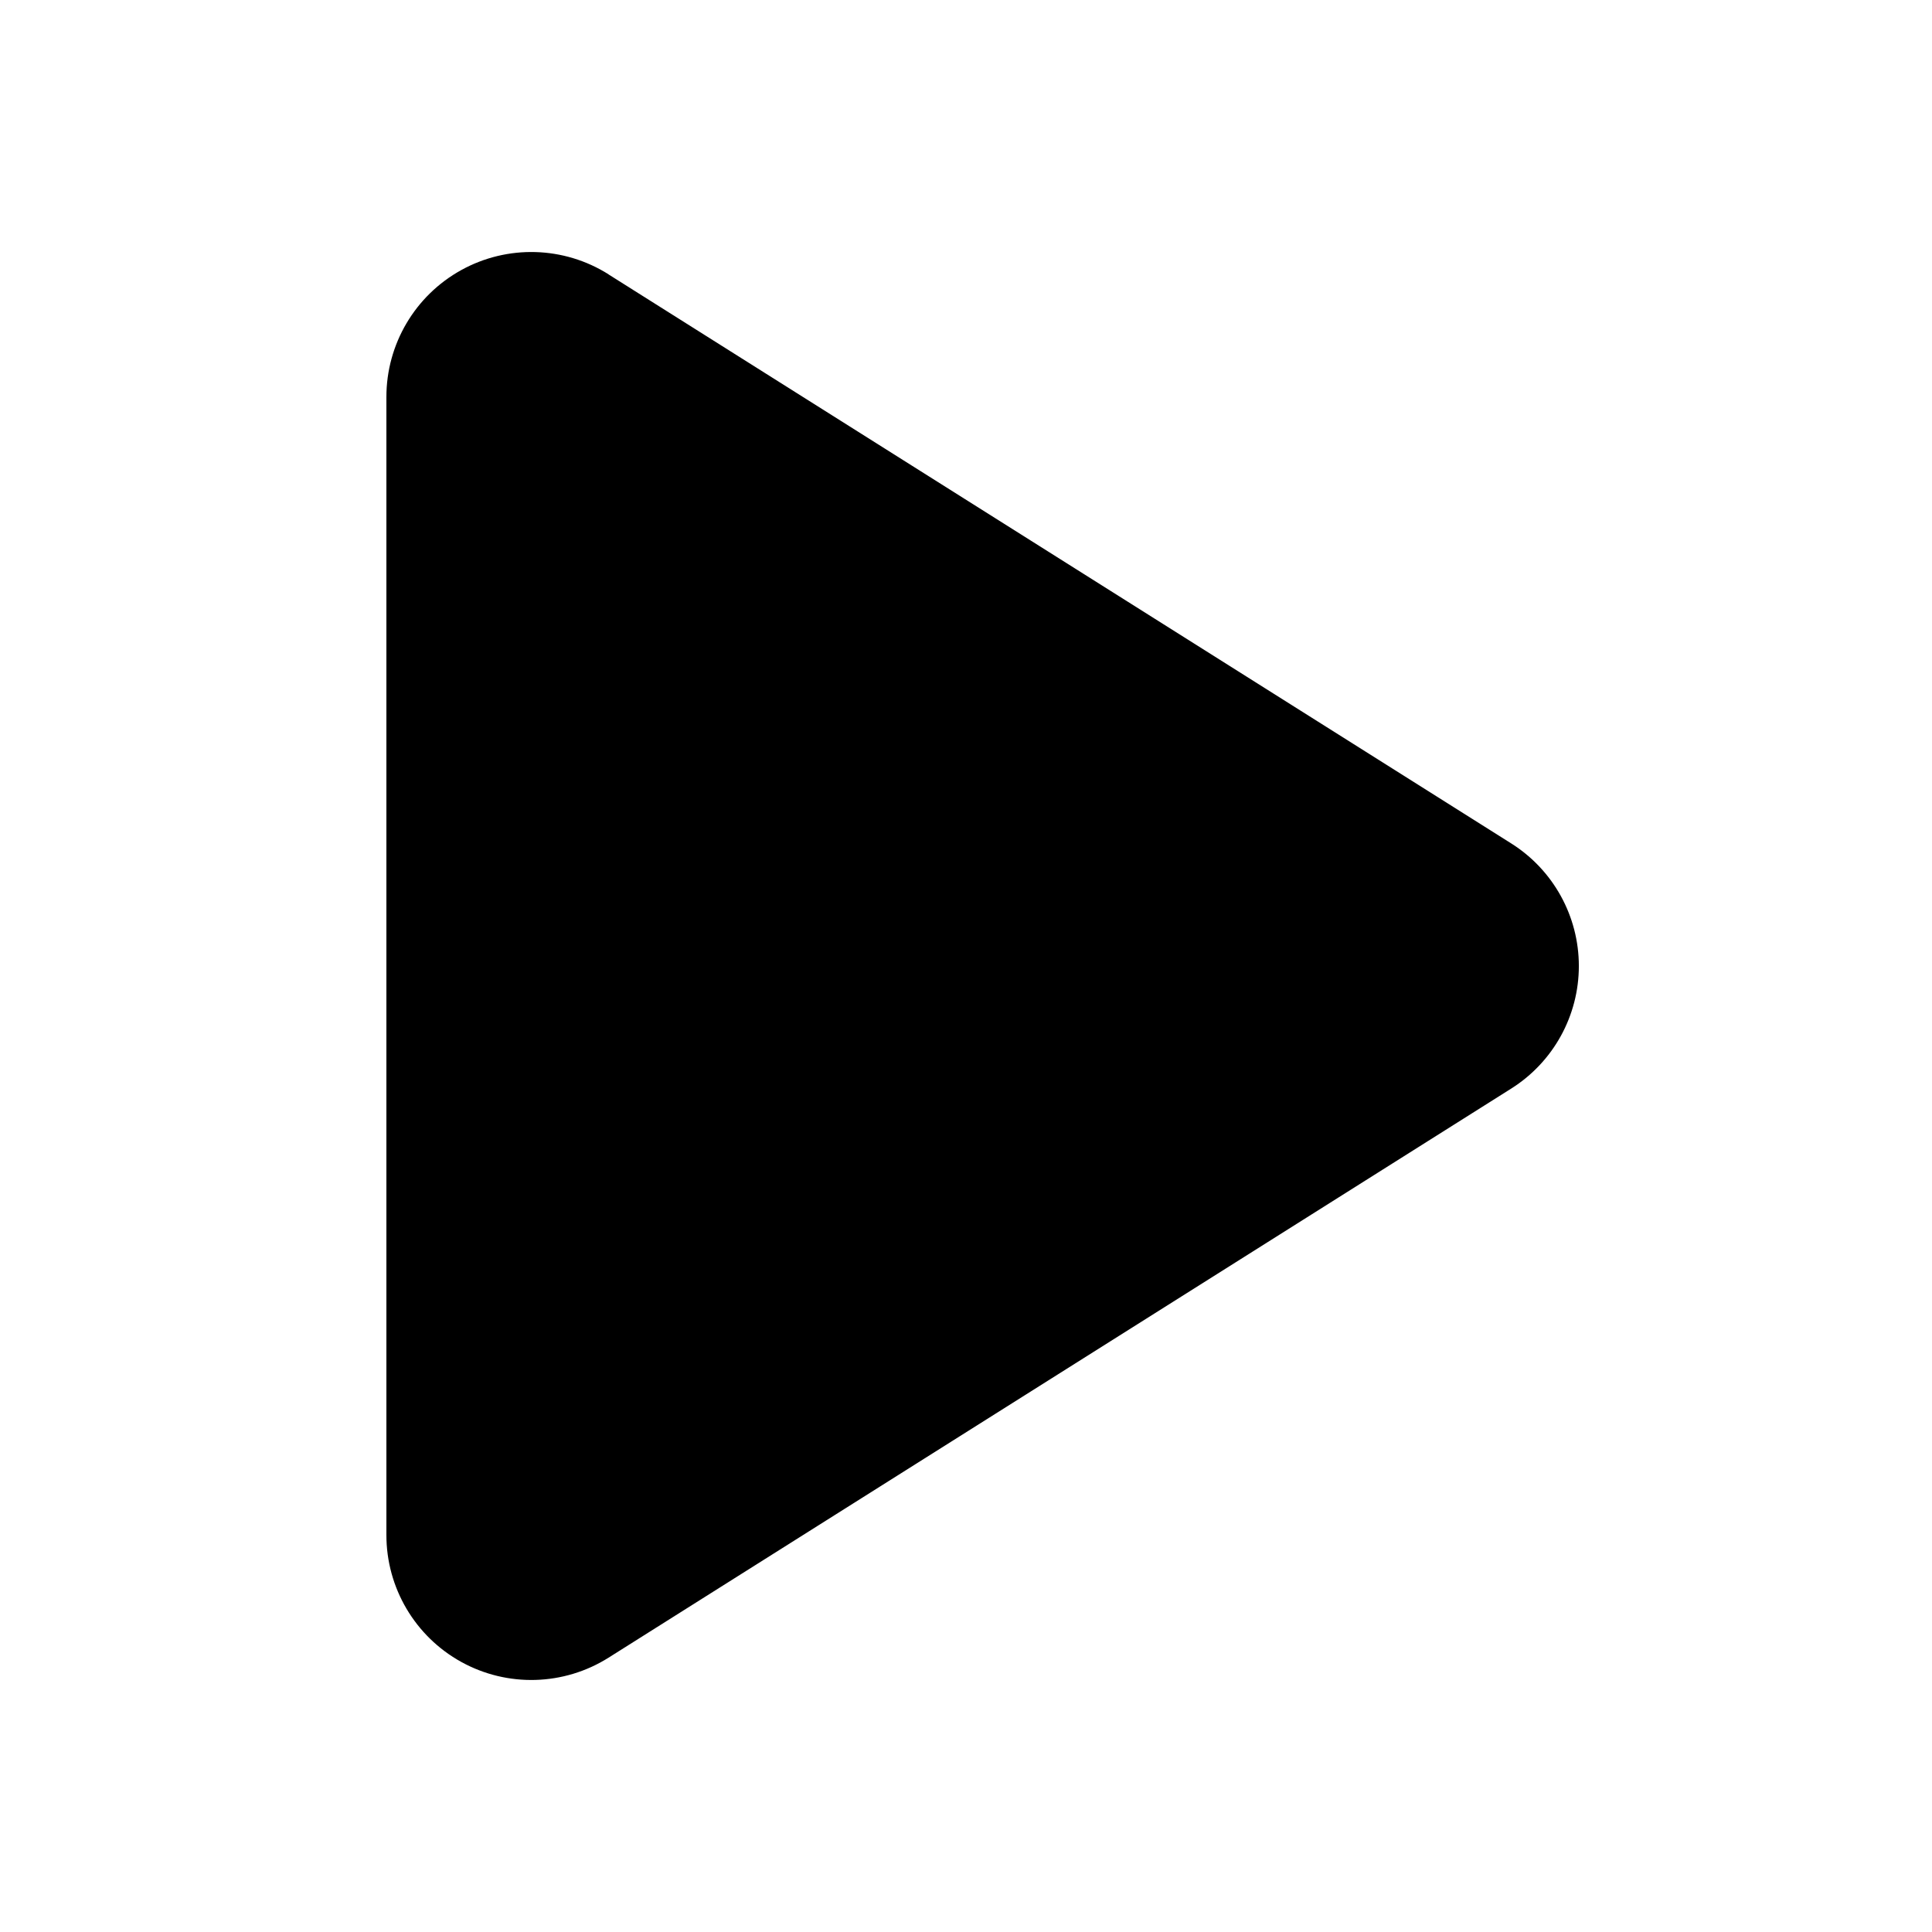
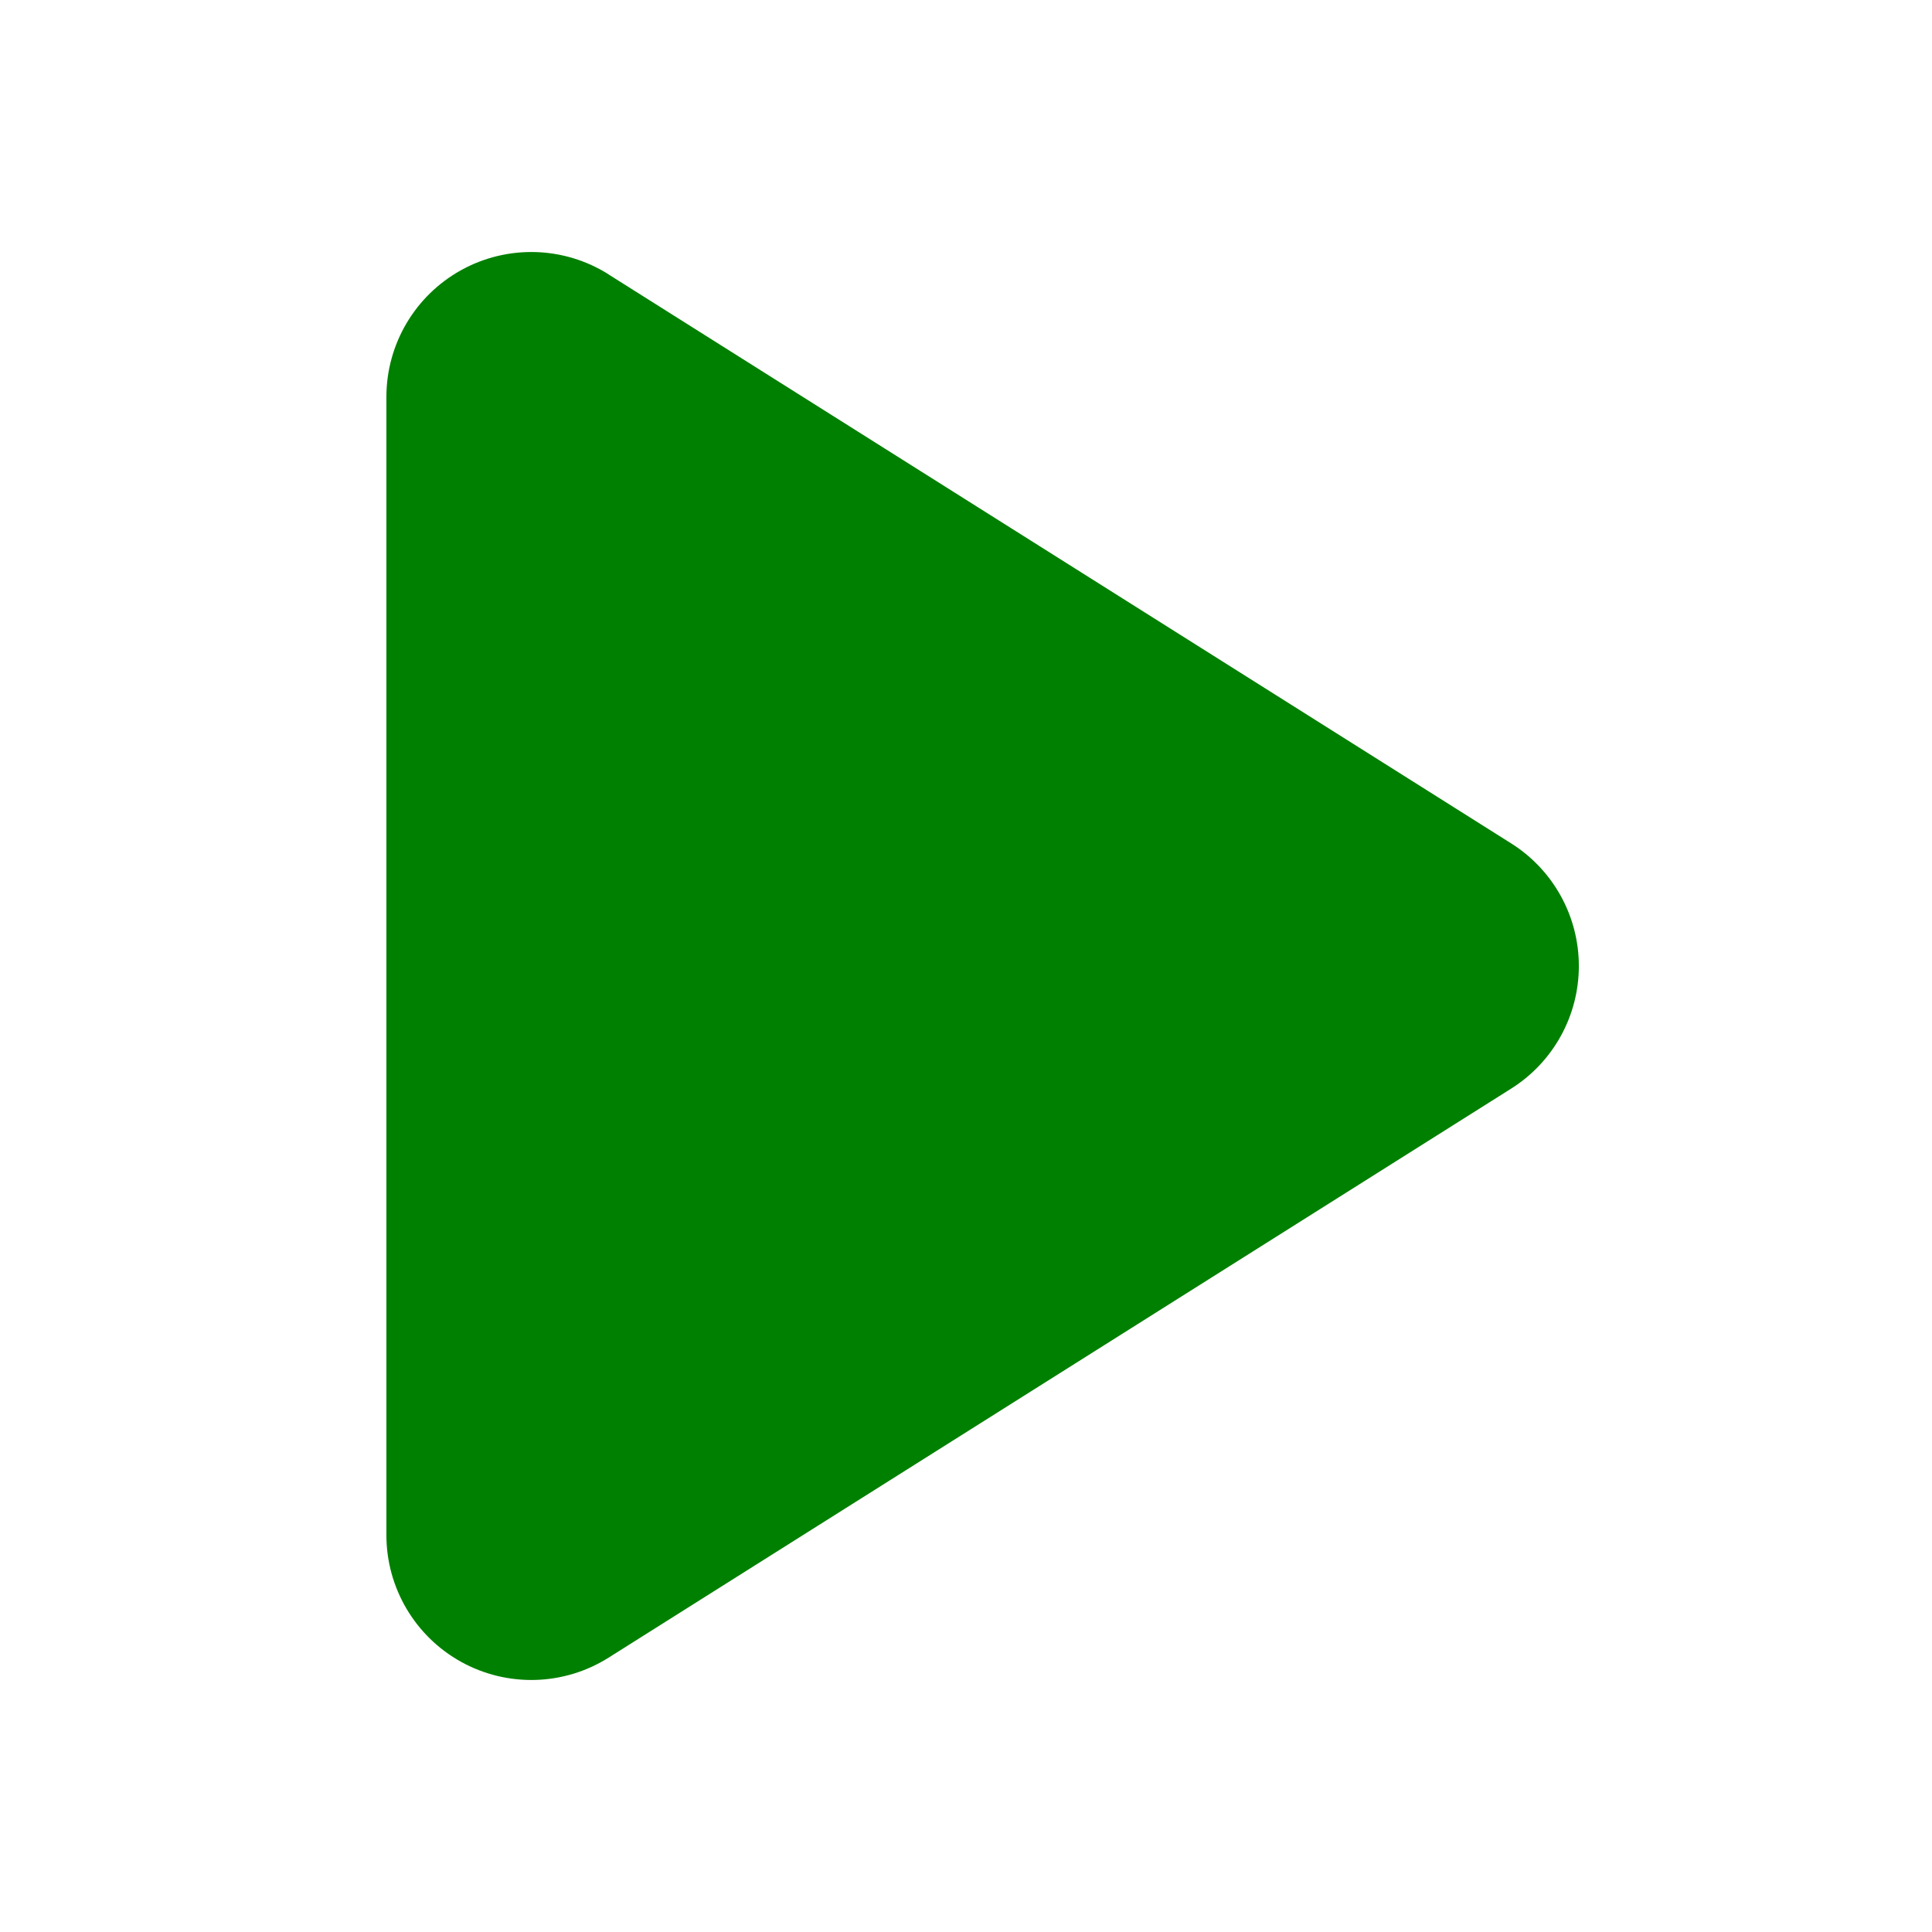
- <svg xmlns="http://www.w3.org/2000/svg" viewBox="0 0 20 20" fill="currentColor" class="size-5">
+ <svg xmlns="http://www.w3.org/2000/svg" viewBox="0 0 20 20" fill="green" class="size-5">
  <path d="M6.3 2.84A1.5 1.5 0 0 0 4 4.11v11.78a1.5 1.5 0 0 0 2.3 1.27l9.344-5.891a1.5 1.5 0 0 0 0-2.538L6.3 2.841Z" />
</svg>
